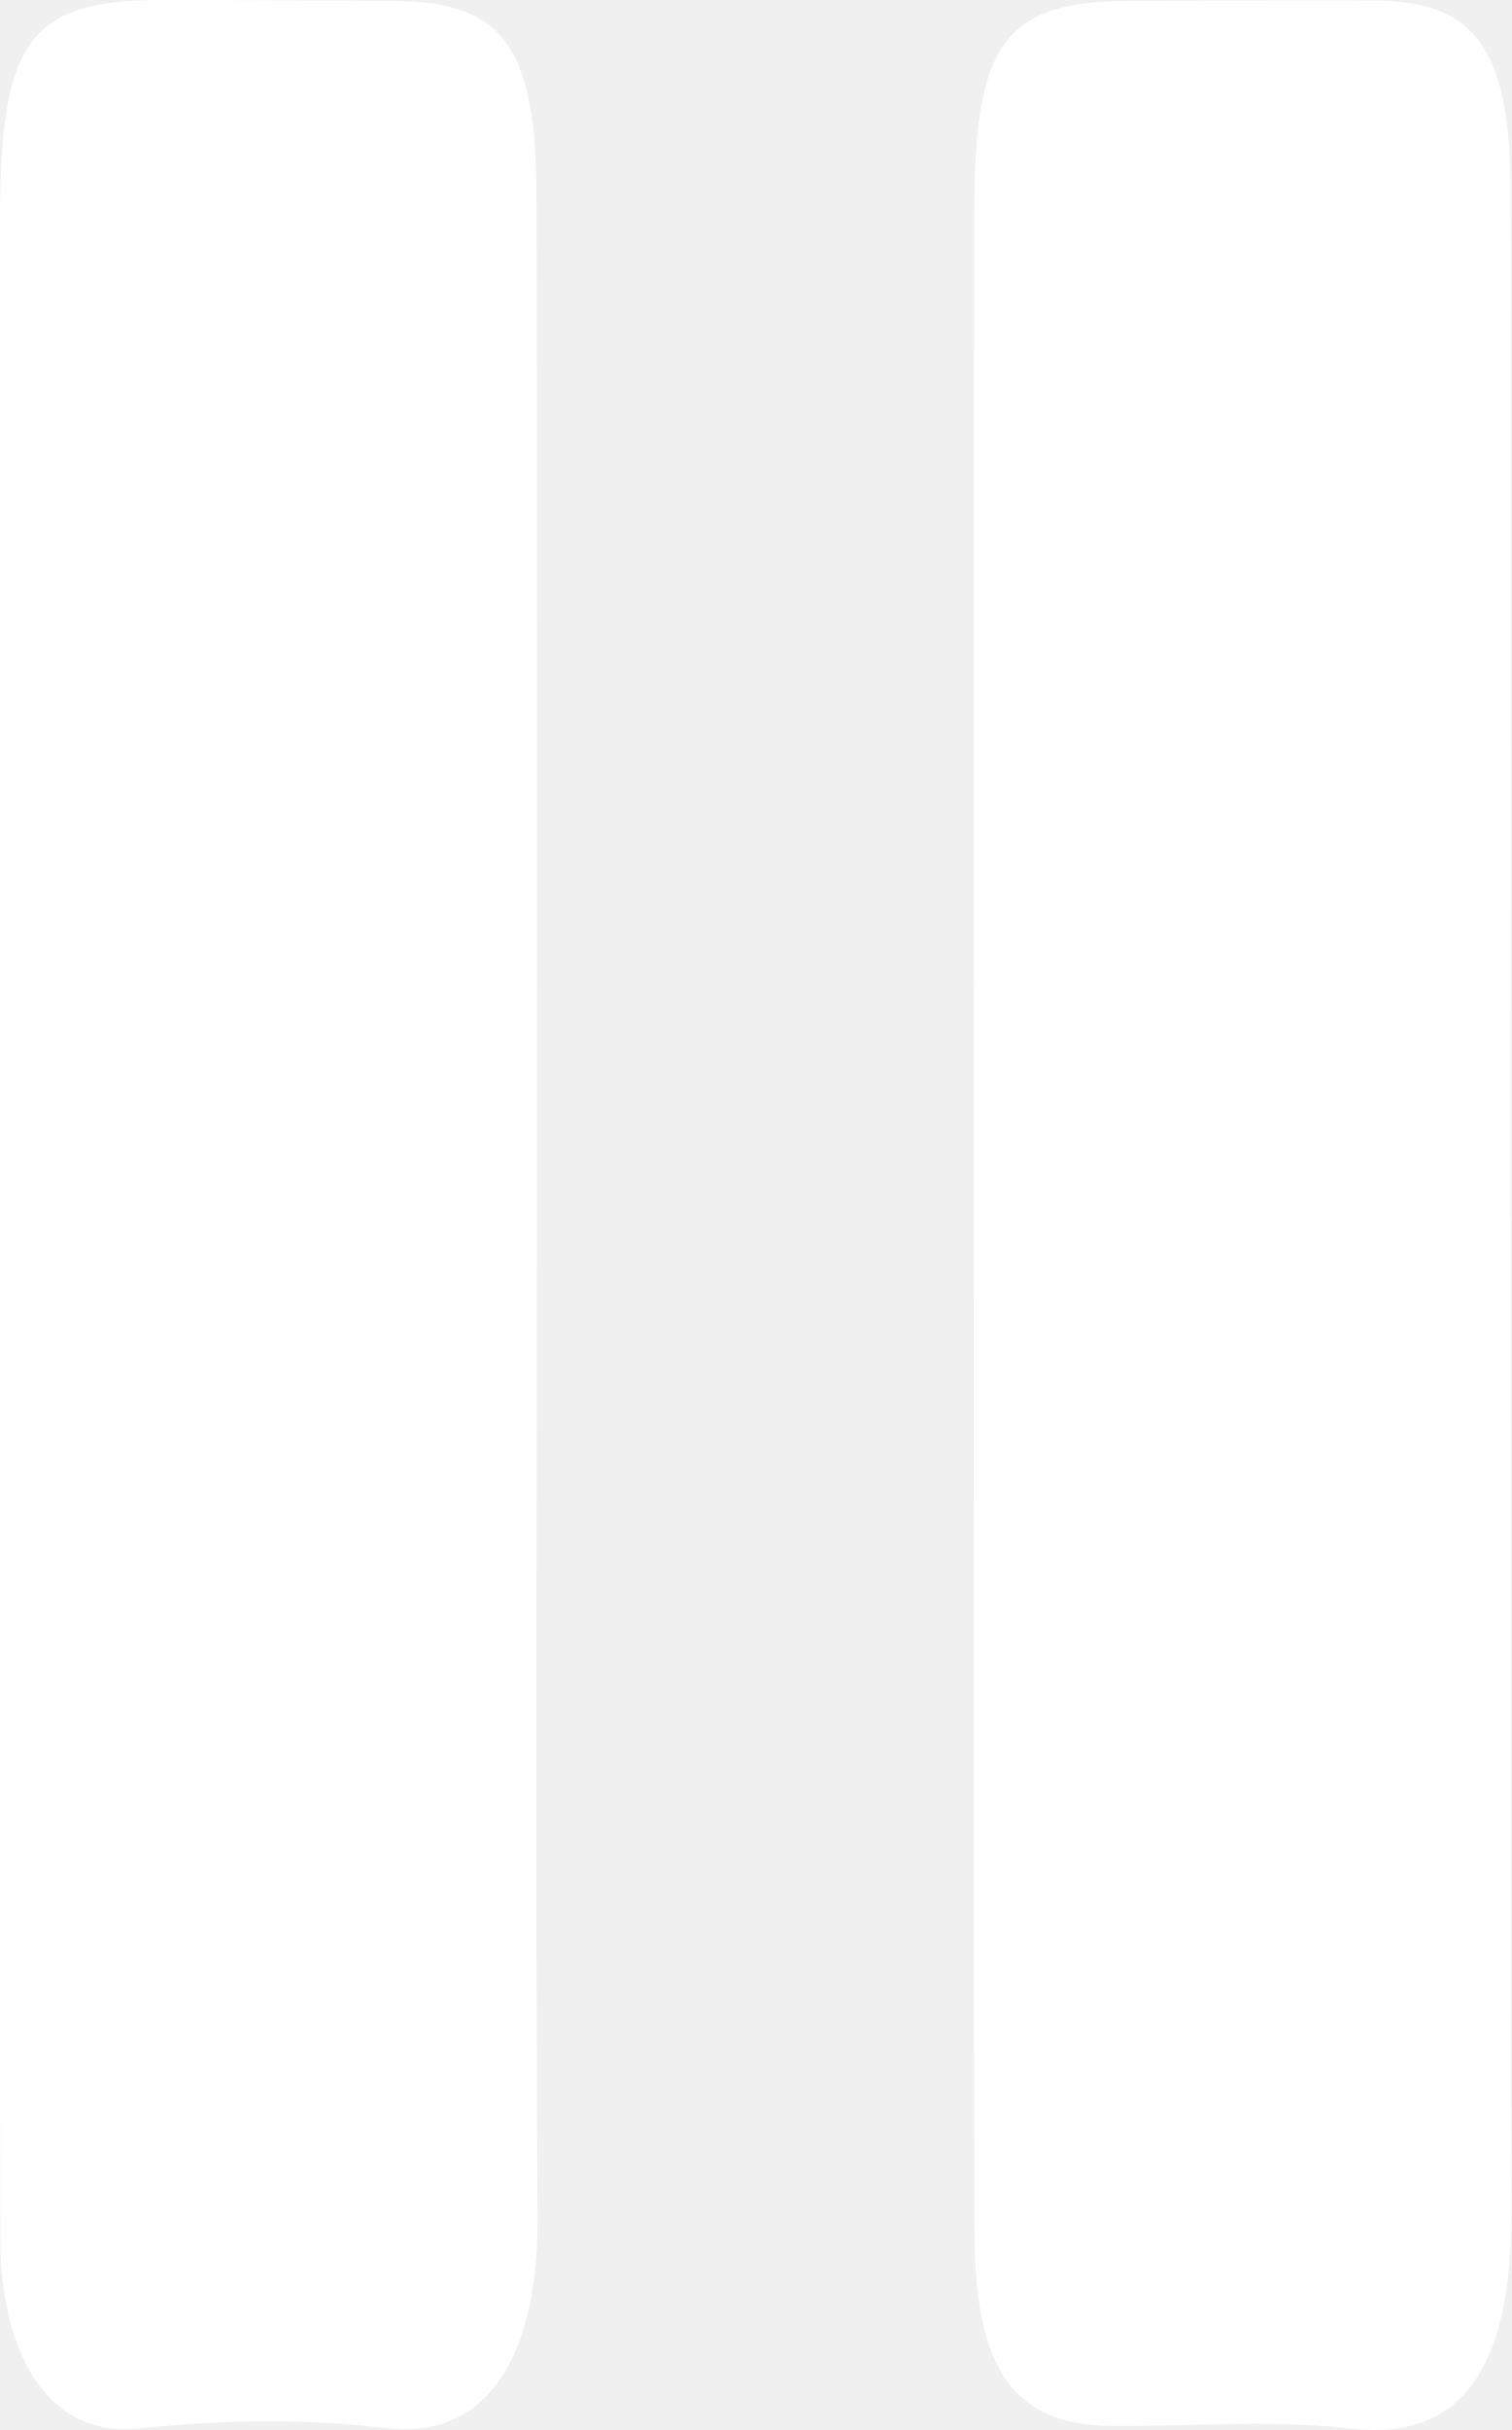
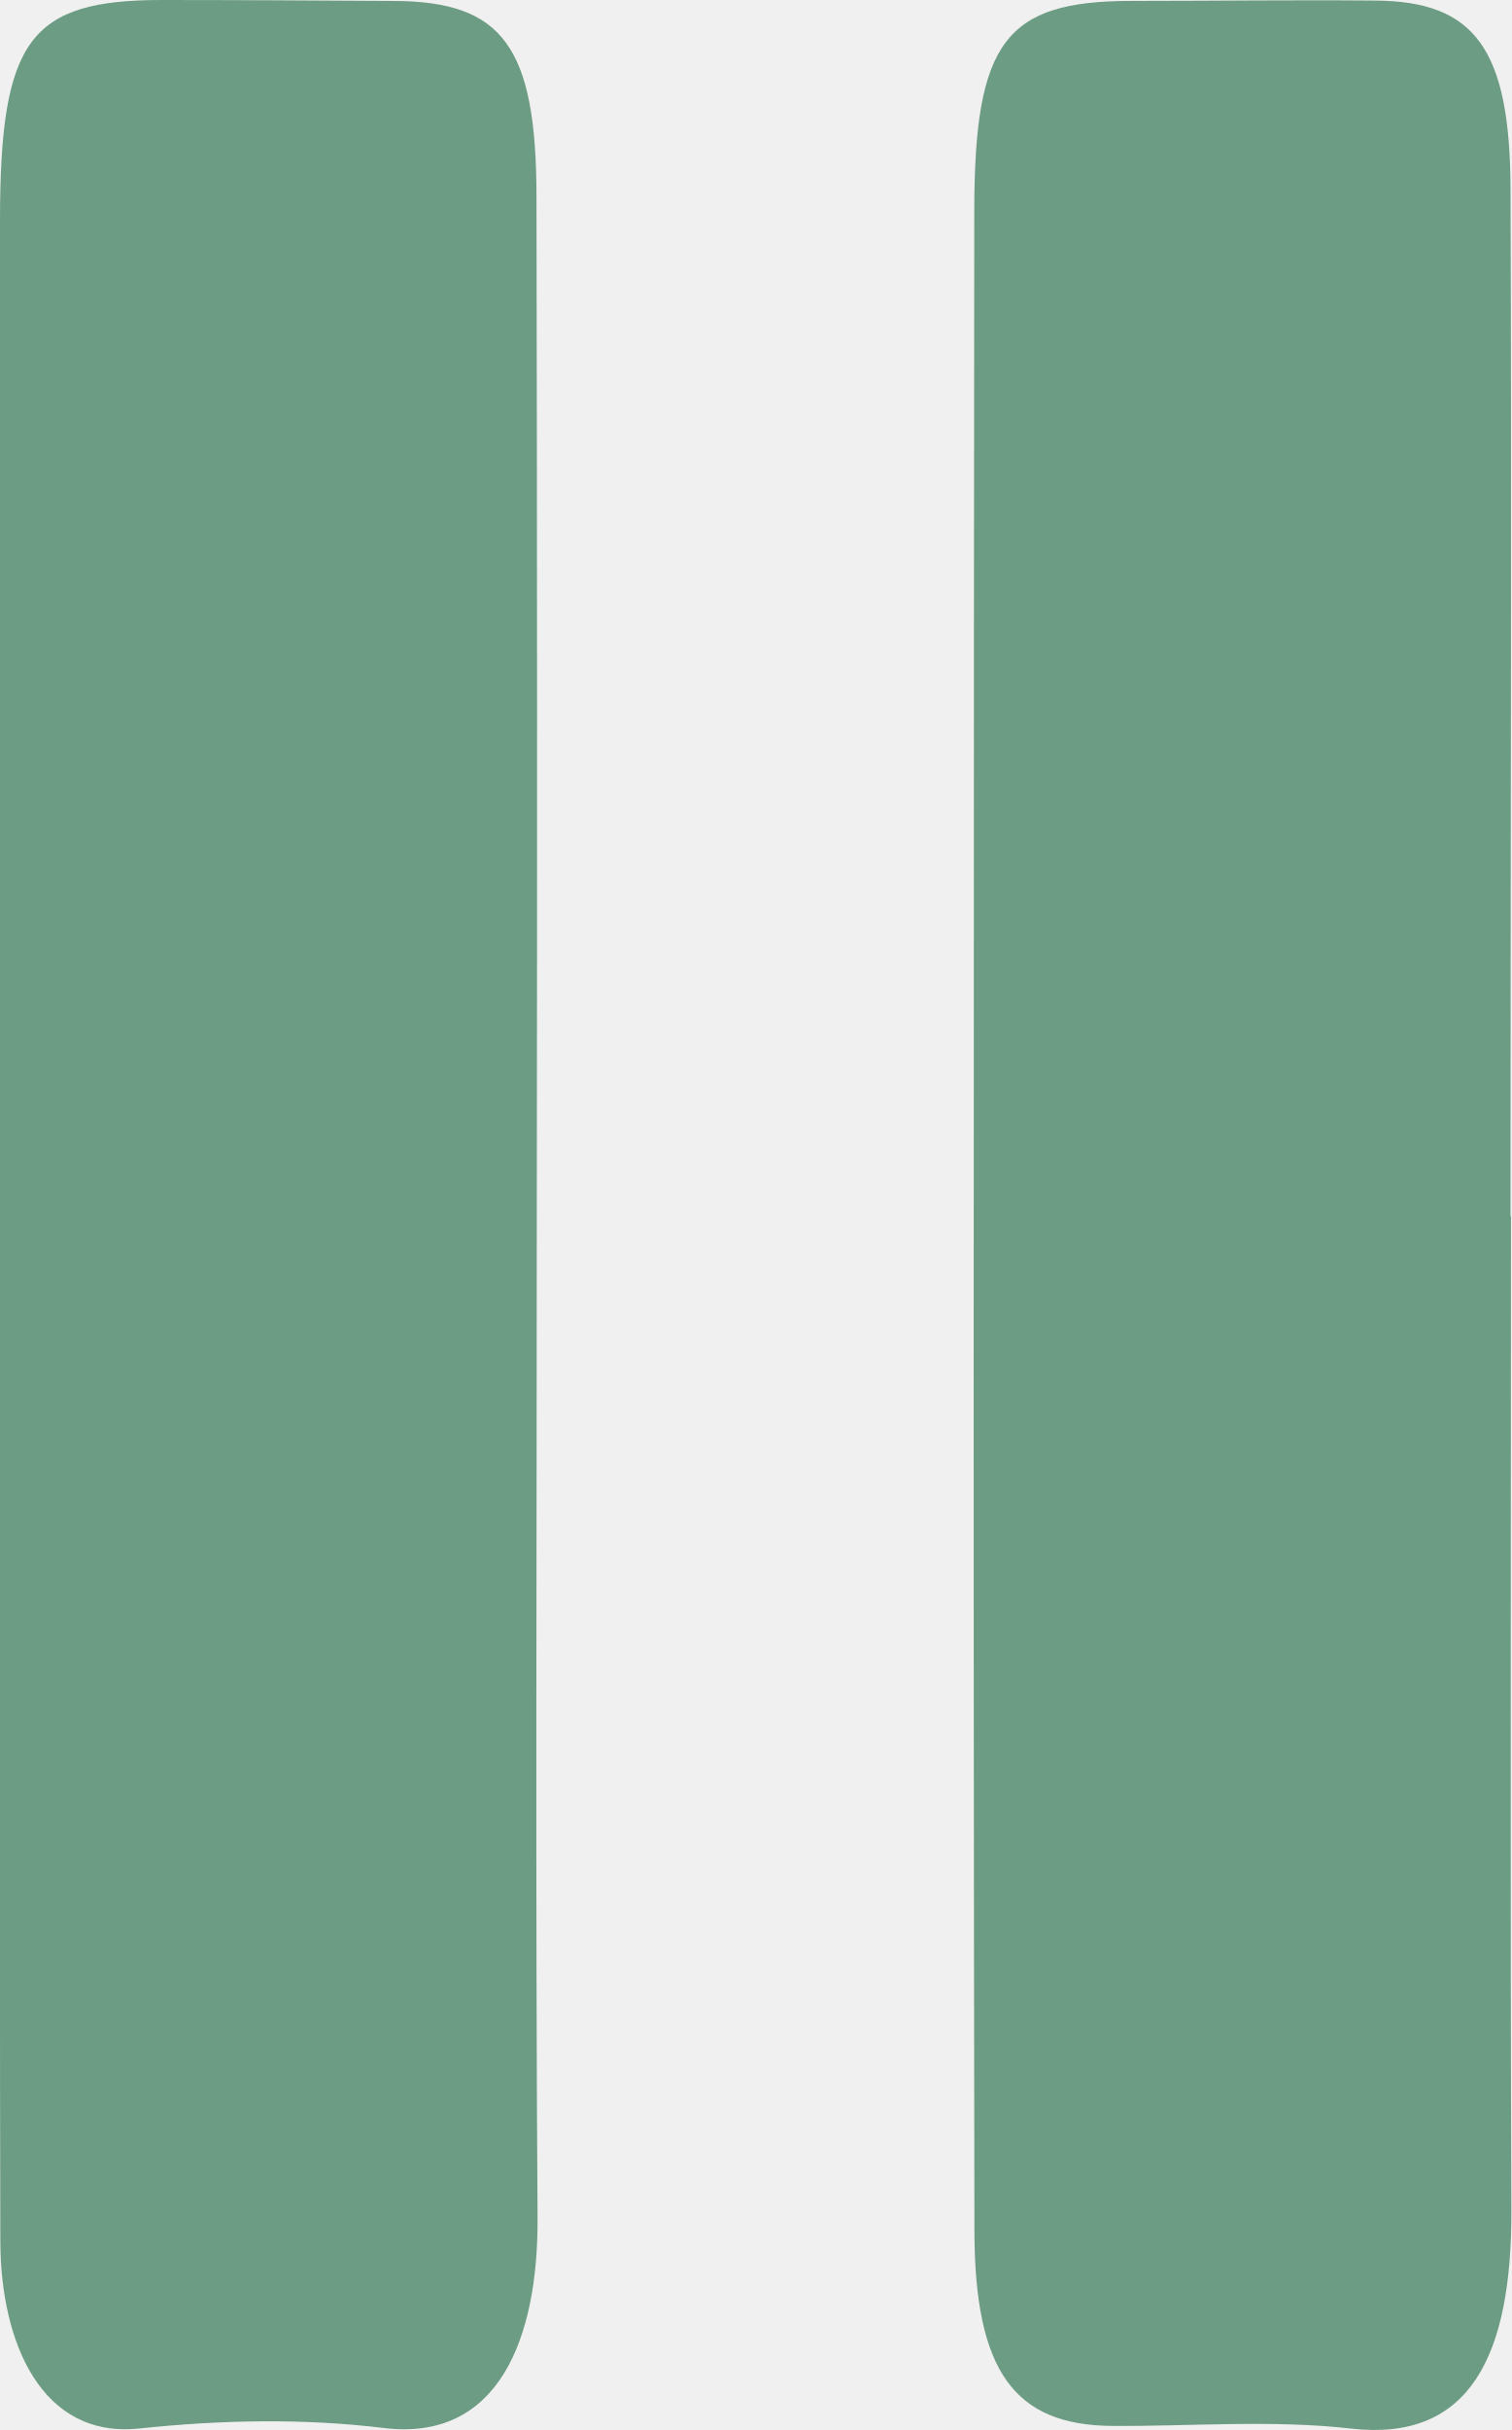
<svg xmlns="http://www.w3.org/2000/svg" viewBox="0 0 394.18 633.59">
  <defs>
-     <style>.cls-1{fill:#fff;}</style>
+     <style>.cls-1{fill:#6c9c83;}</style>
  </defs>
  <g id="Layer_2" data-name="Layer 2">
    <g id="Layer_1-2" data-name="Layer 1">
      <g id="yKSm8p.tif">
        <path class="cls-1" d="M394.08,317.13c0,86.39-.22,172.78.1,259.16.13,37.52-10.53,60.5-41.83,56.93-20.6-2.34-41.46-.57-62.21-.69-25.58-.15-35.91-14.32-36-50.68q-.28-151.73-.16-303.46,0-111.87.12-223.72C254.18,10.88,262.25.27,295,.24c21.29,0,42.58-.29,63.87-.09,25.7.23,34.95,12.51,35.09,49,.31,82.69,0,165.39,0,248.09q0,10,0,19.93Z" />
        <path class="cls-1" d="M140,316.81c0,87.12-.37,174.26.2,261.37.2,31.61-10.19,58.54-40.1,54.89-21.11-2.58-42.65-2.1-63.81.13C10.94,635.86.16,611,.09,584.42-.06,531.25,0,478.09,0,424.93Q0,241.08,0,57.23C.07,10.26,7.76,0,42.32,0c20.2,0,40.4.14,60.6.25,28.1.15,36.93,11.88,37,50.75Q140.19,183.9,140,316.81Z" />
      </g>
    </g>
  </g>
</svg>
